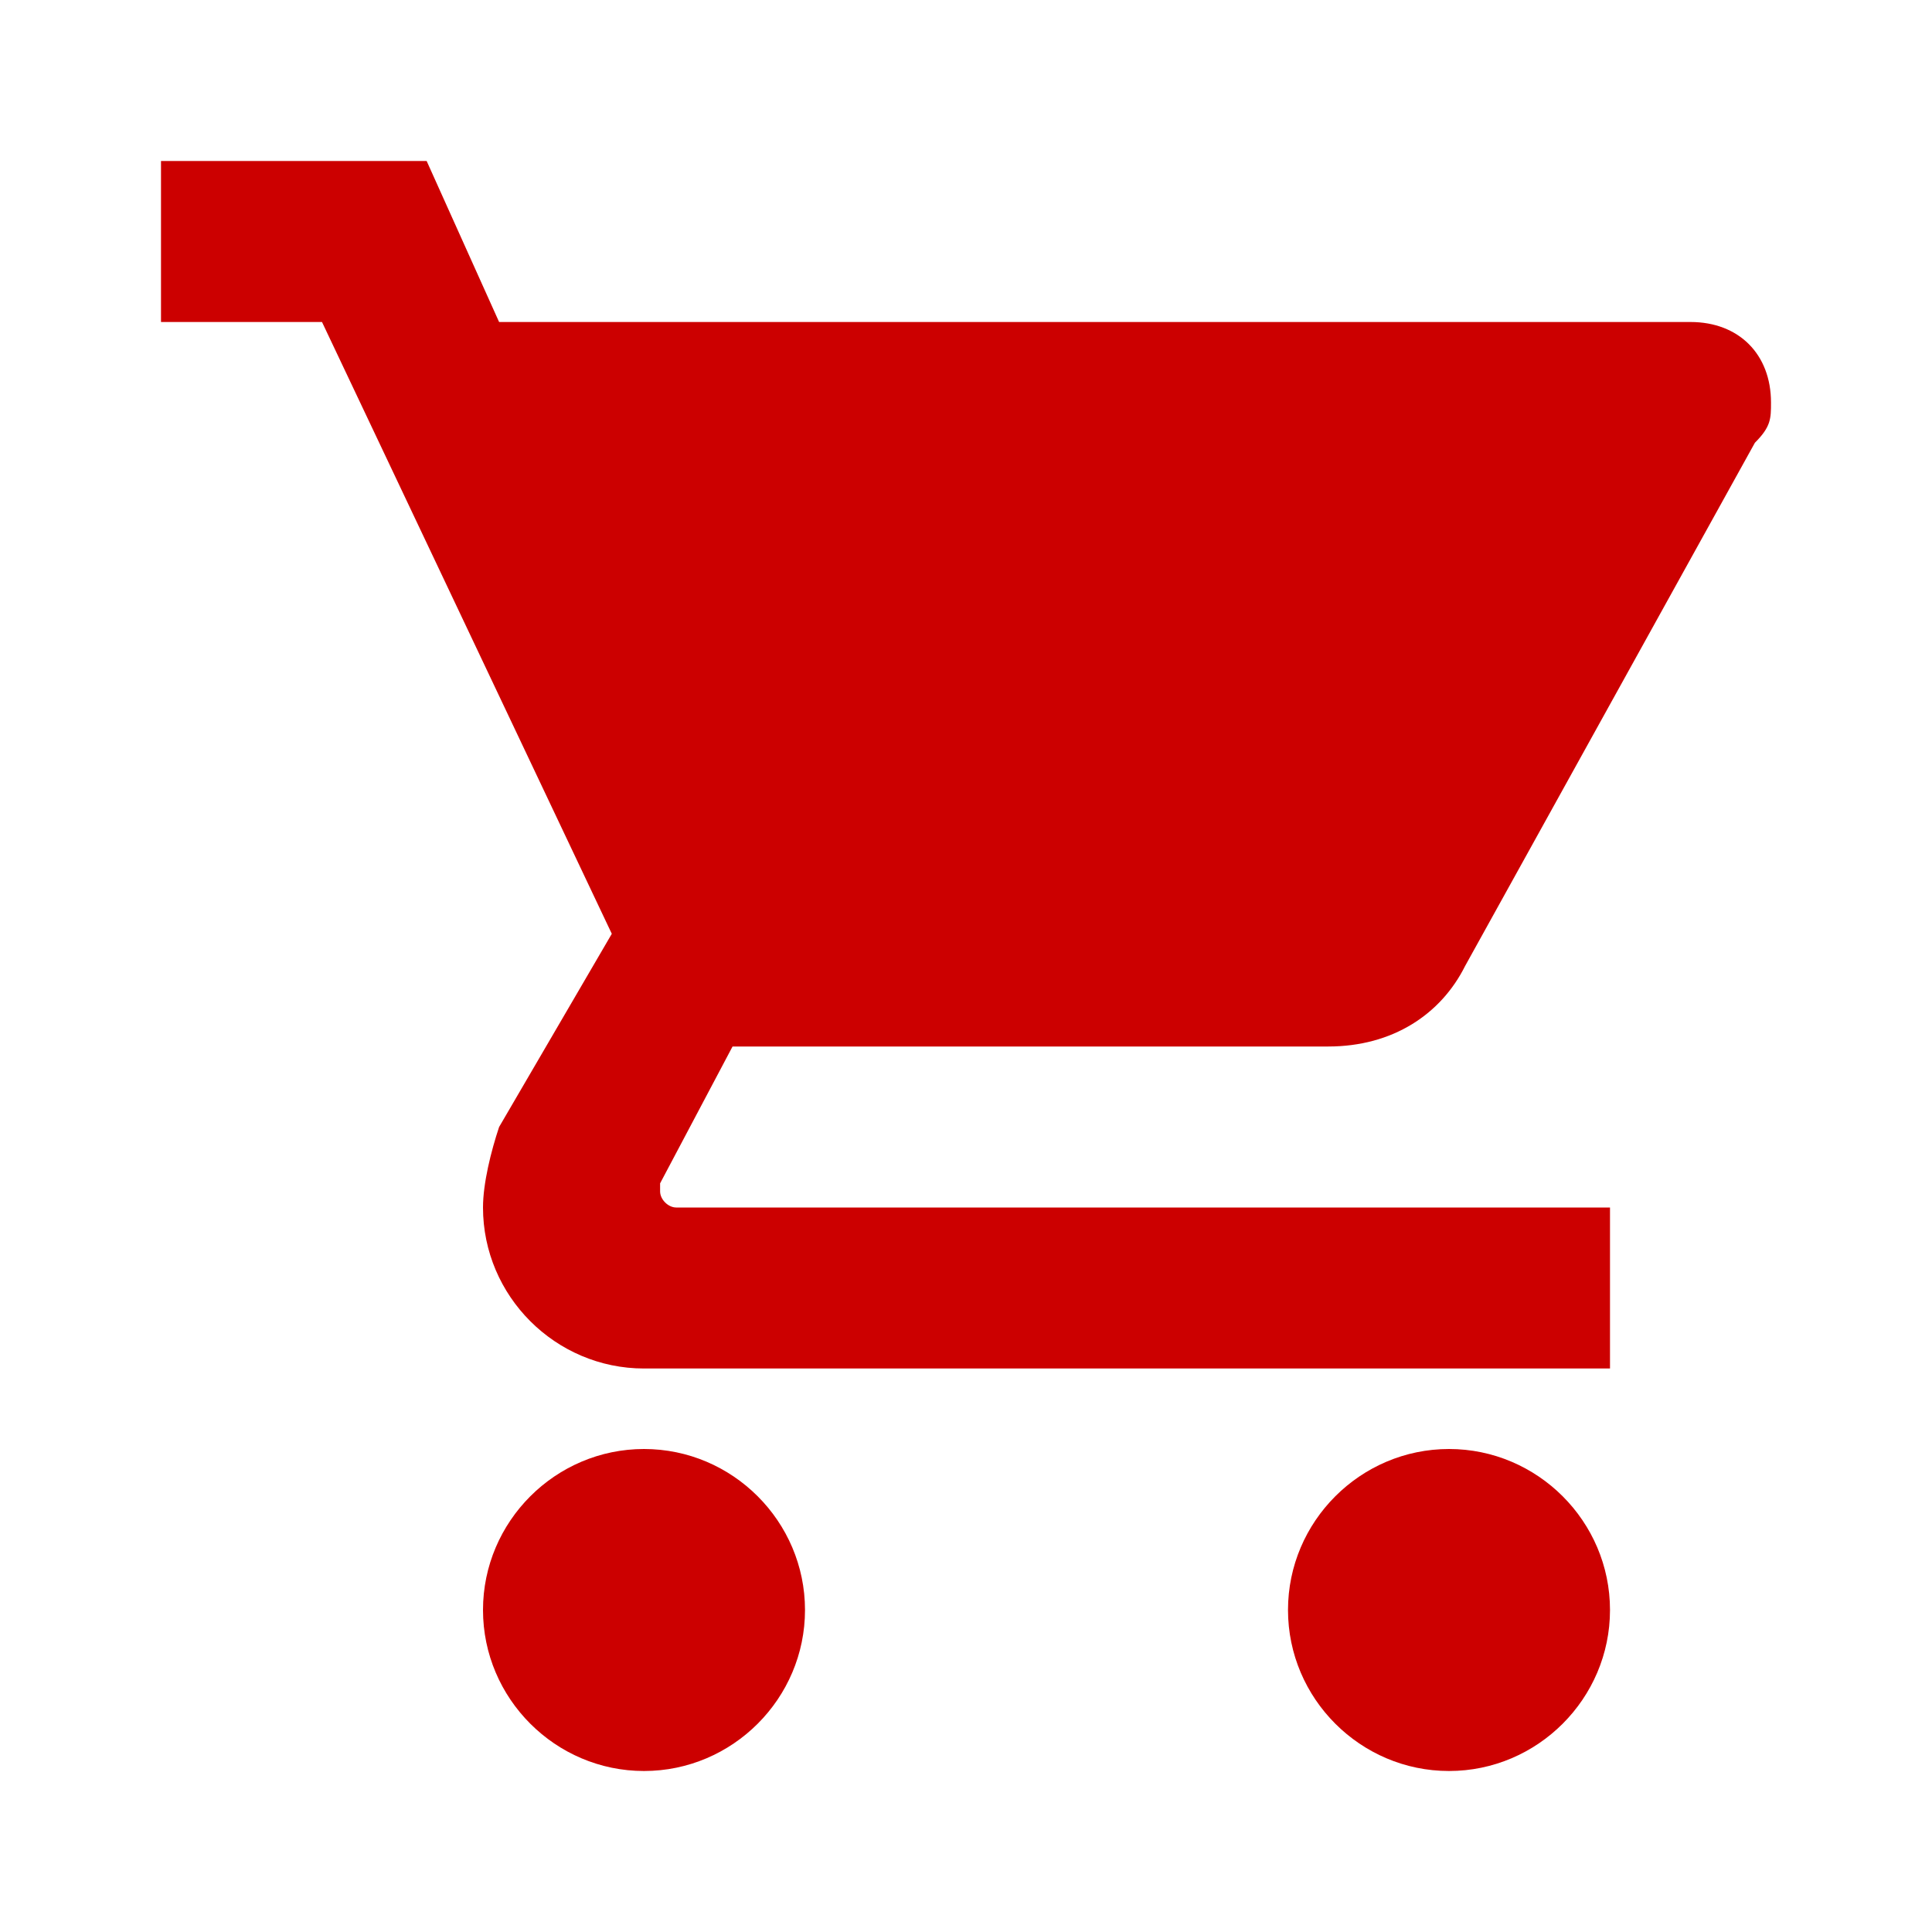
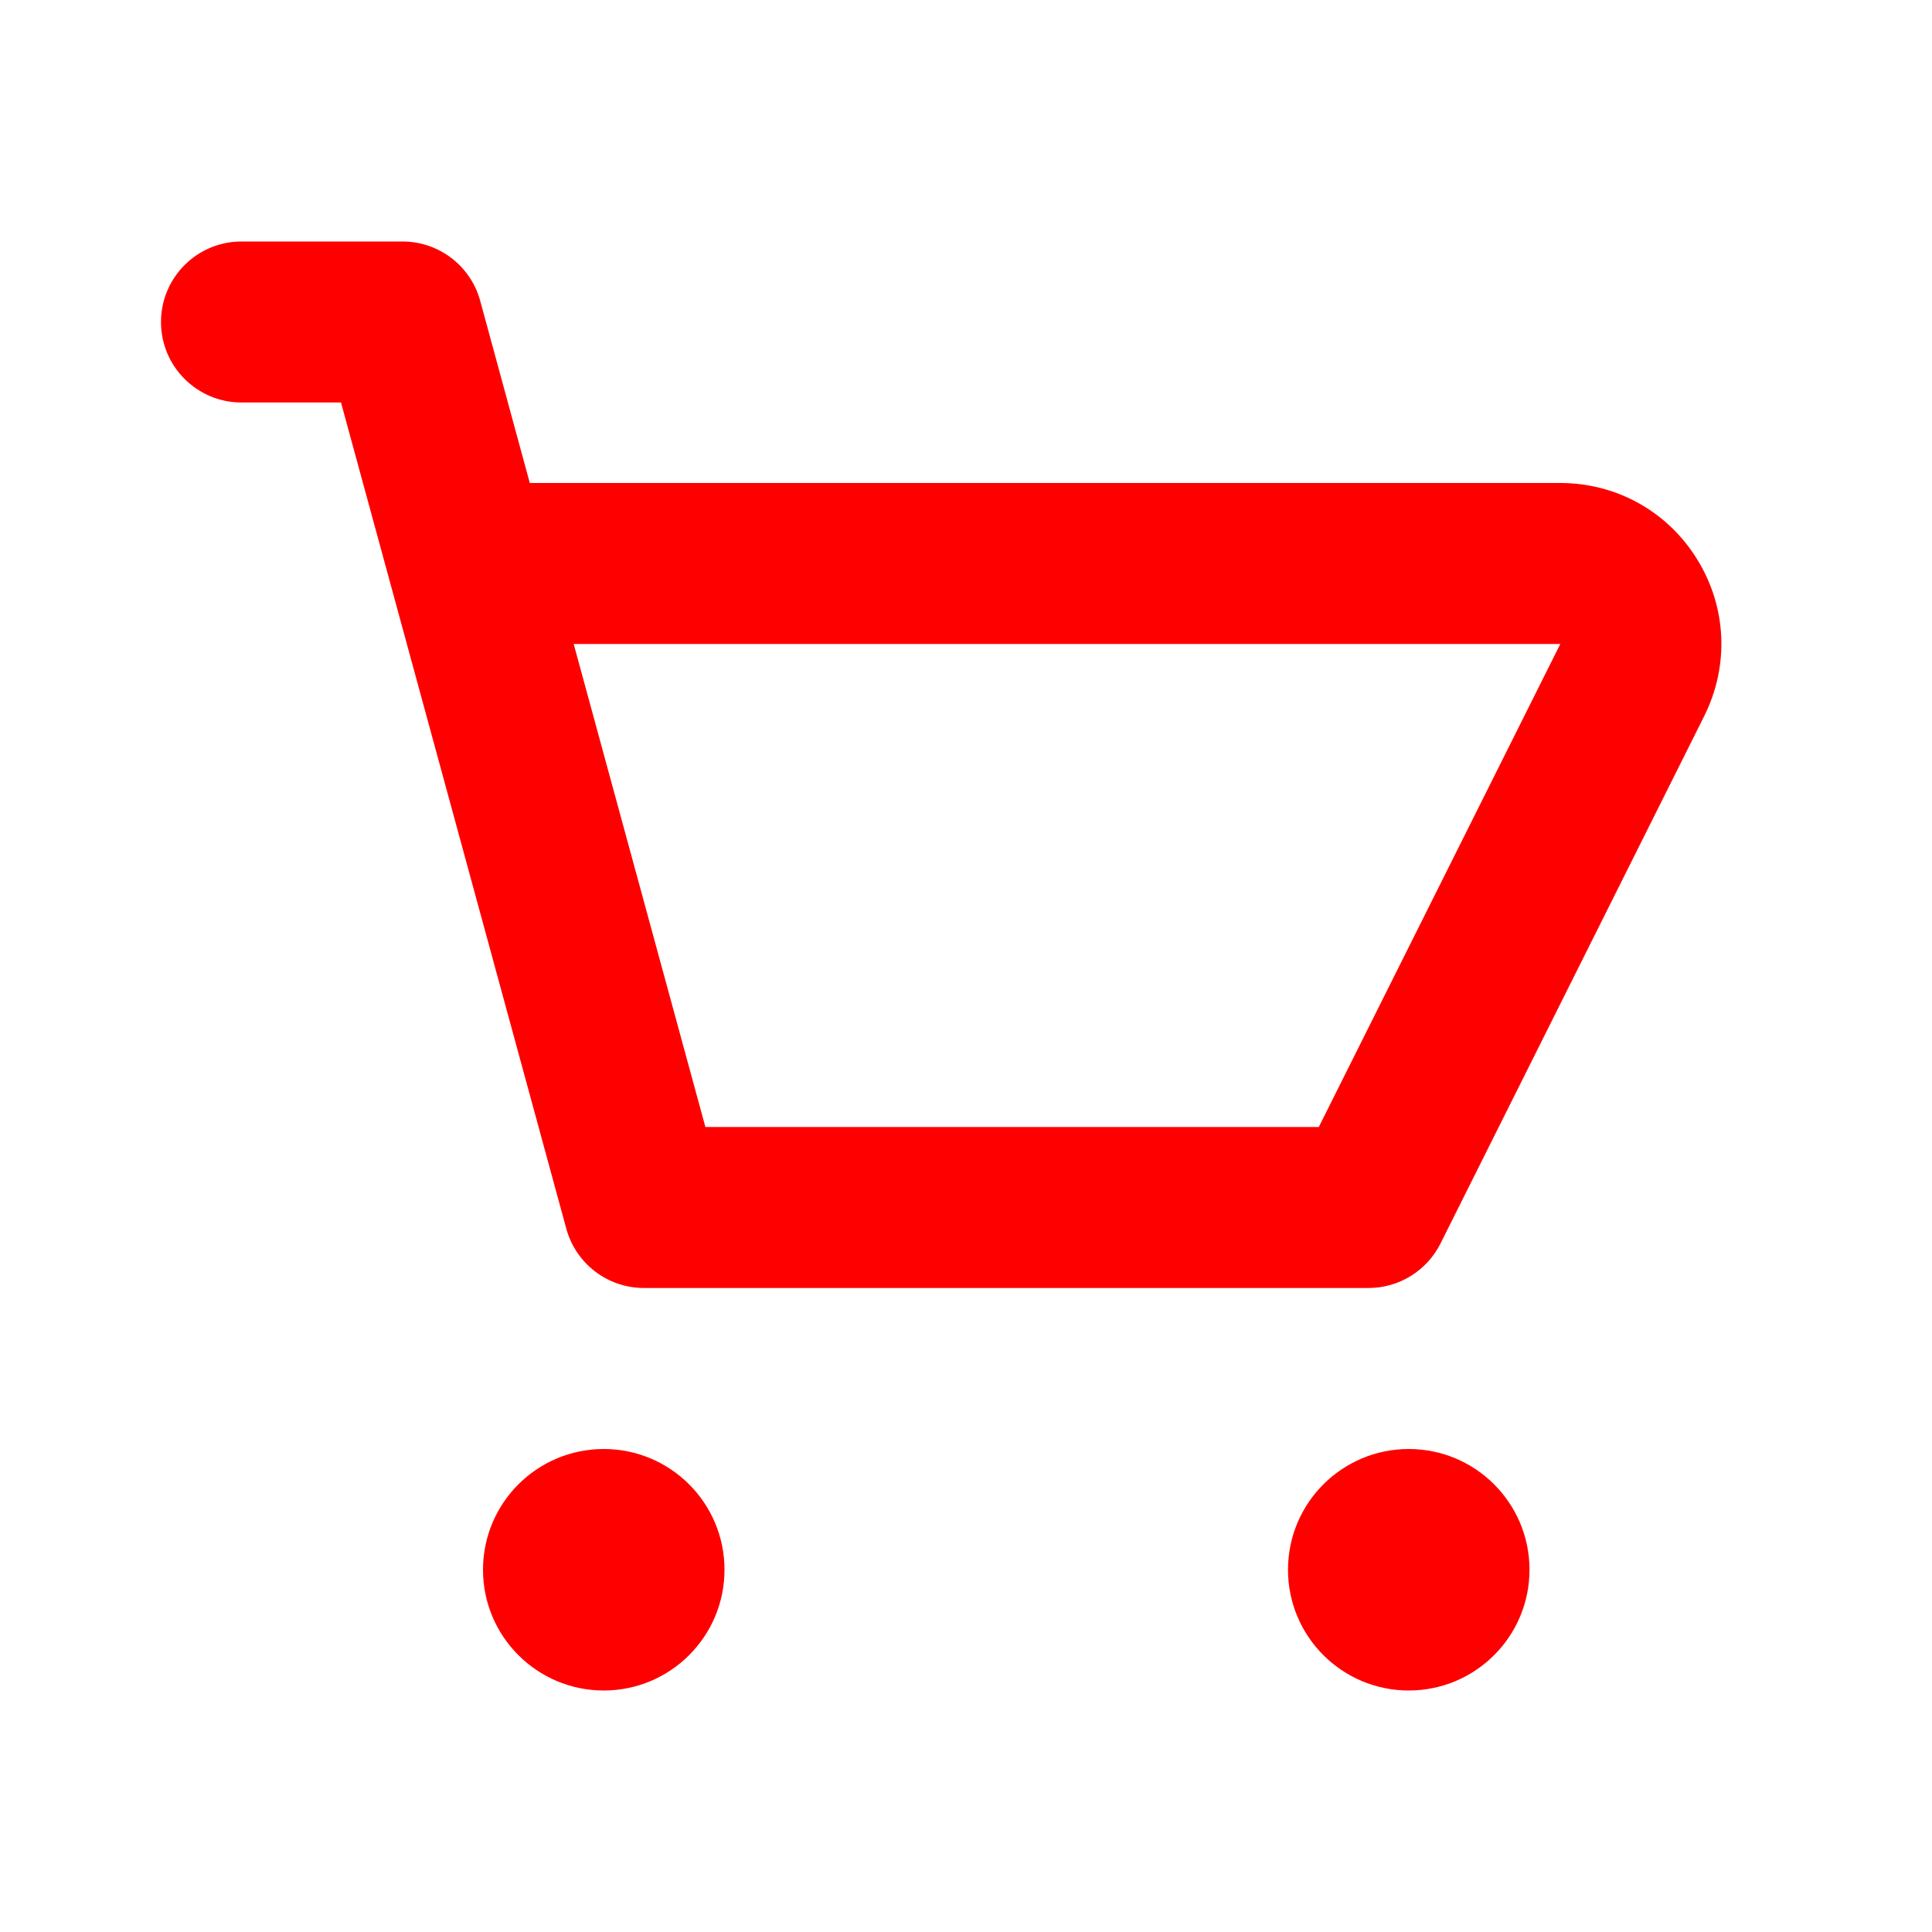
- <svg xmlns="http://www.w3.org/2000/svg" width="24" height="24">
-   <g fill="none" fill-rule="evenodd">
-     <path d="M0 0h24v24H0z" />
-     <path fill="#C00" fill-rule="nonzero" d="M8 18c-1.1 0-2 .9-2 2s.9 2 2 2 2-.9 2-2-.9-2-2-2zM2 2v2h2l3.6 7.6L6.2 14c-.1.3-.2.7-.2 1 0 1.1.9 2 2 2h12v-2H8.4c-.1 0-.2-.1-.2-.2v-.1l.9-1.7h7.4c.8 0 1.4-.4 1.7-1l3.6-6.5c.2-.2.2-.3.2-.5 0-.6-.4-1-1-1H6.2l-.9-2H2zm16 16c-1.1 0-2 .9-2 2s.9 2 2 2 2-.9 2-2-.9-2-2-2z" />
-   </g>
+ <svg xmlns="http://www.w3.org/2000/svg" width="18" height="18">
+   <path d="M0 0h18v18H0V0z" fill="none" />
+   <path d="M14.537 4.5c.523 0 1 .265 1.275.711.276.446.3.99.066 1.46l-2.457 4.914a.75.75 0 01-.671.415H6a.75.75 0 01-.724-.553L3.177 3.75H2.25a.75.75 0 110-1.5h1.5a.75.75 0 01.724.553L4.936 4.5h9.6zm-2.25 6H6.572L5.345 6h9.192l-2.25 4.5zm-6.662 5.25a1.125 1.125 0 100-2.25 1.125 1.125 0 000 2.25zm8.625-1.125a1.125 1.125 0 11-2.25 0 1.125 1.125 0 012.25 0z" fill="red" fill-rule="evenodd" />
</svg>
